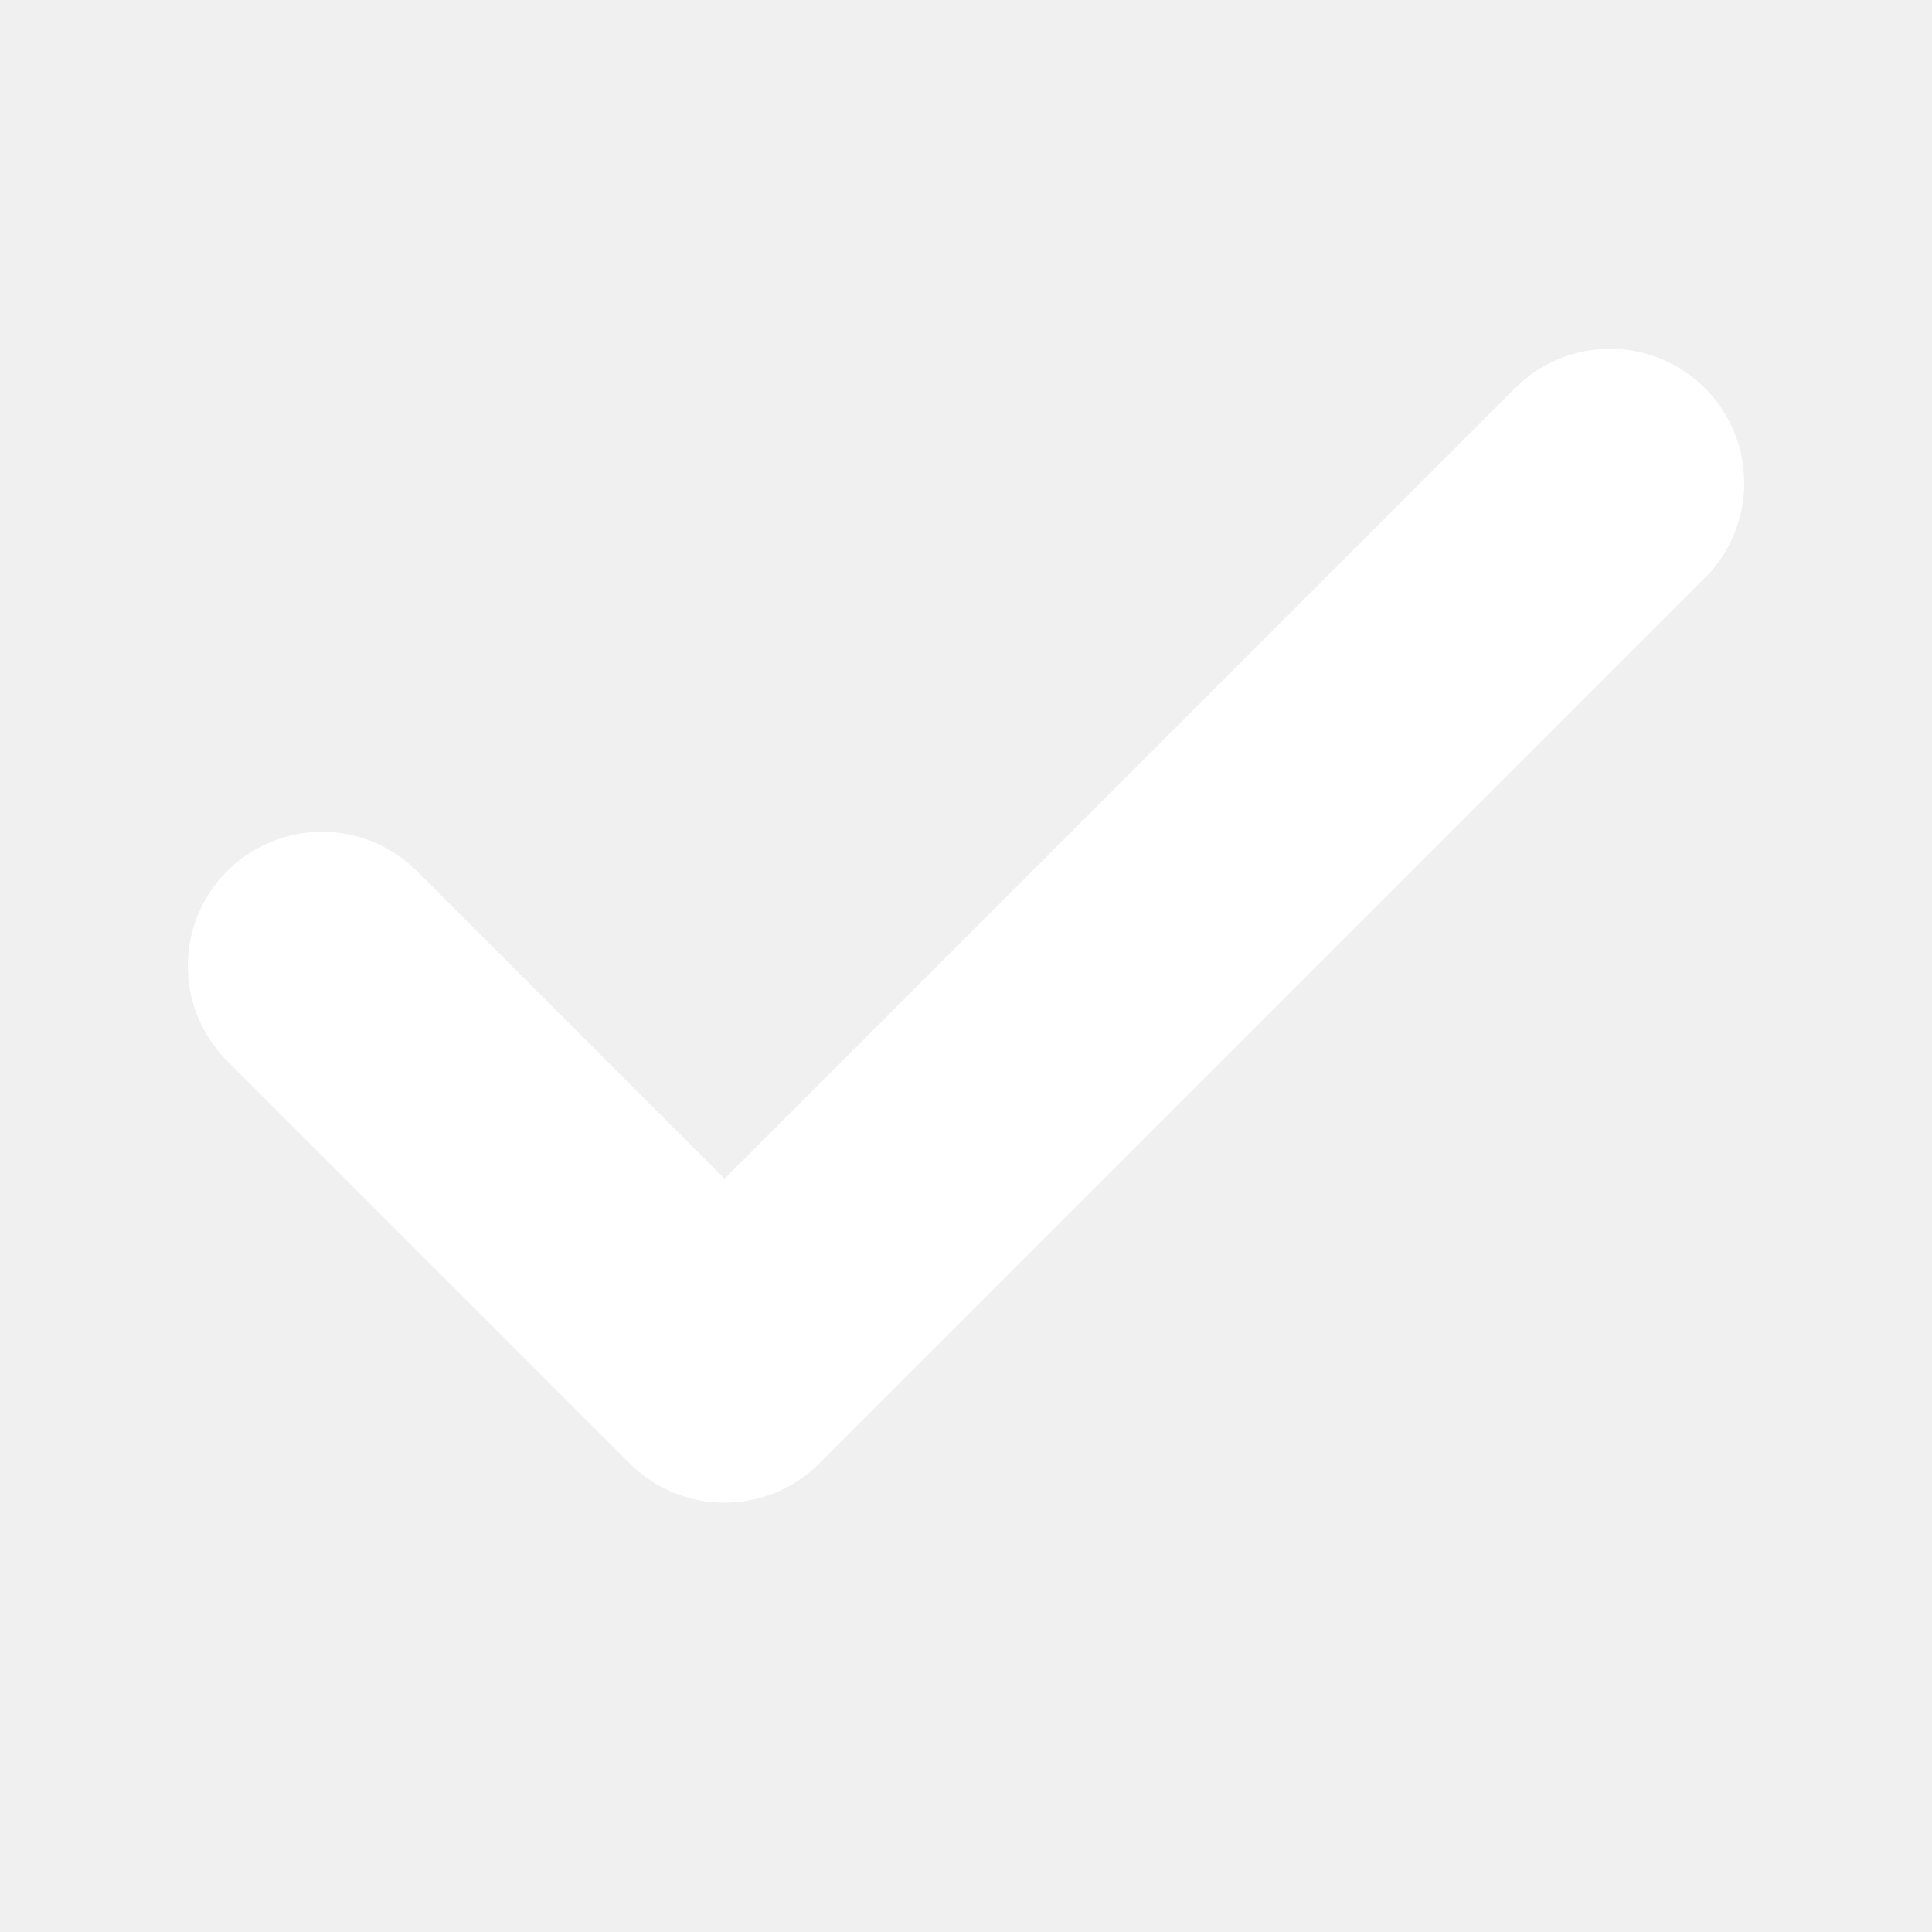
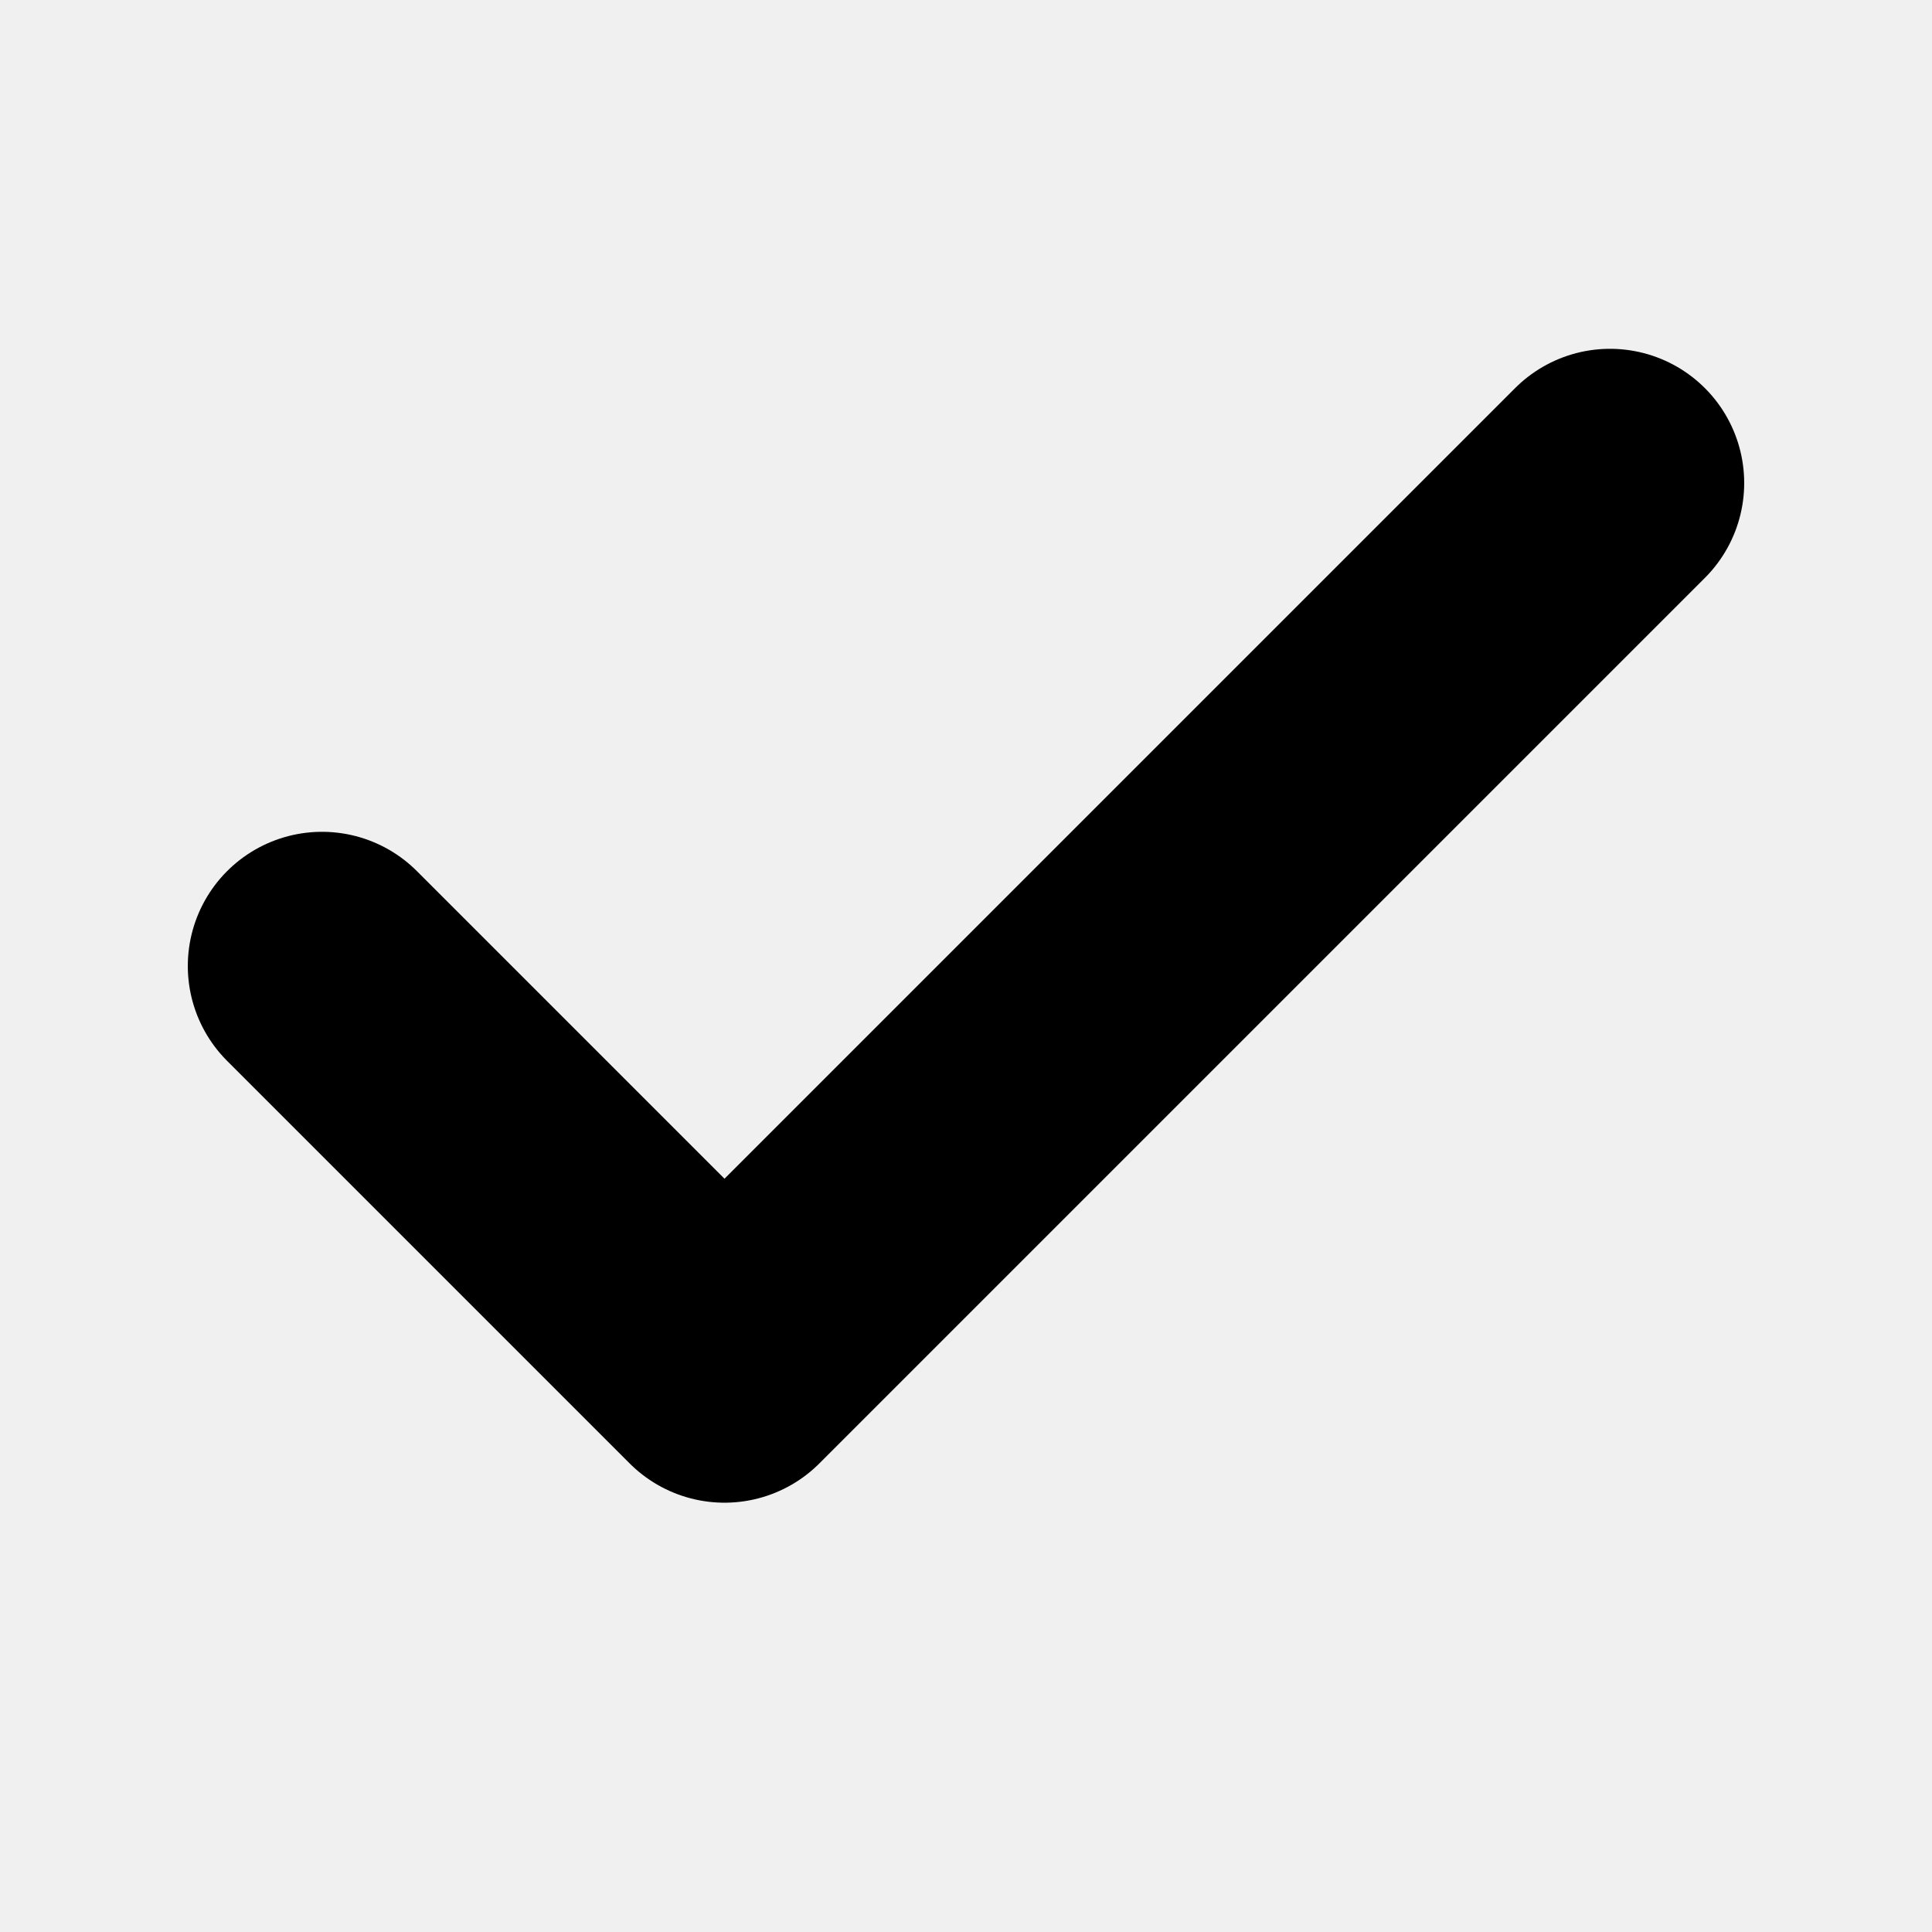
<svg xmlns="http://www.w3.org/2000/svg" width="12" height="12" viewBox="0 0 12 12" fill="none">
-   <path d="M10 3L4.5 8.5L2 6" stroke="white" stroke-width="1.667" stroke-linecap="round" stroke-linejoin="round" />
+   <path d="M10 3L4.5 8.5L2 6" stroke="currentColor" stroke-width="1.667" stroke-linecap="round" stroke-linejoin="round" />
</svg>
